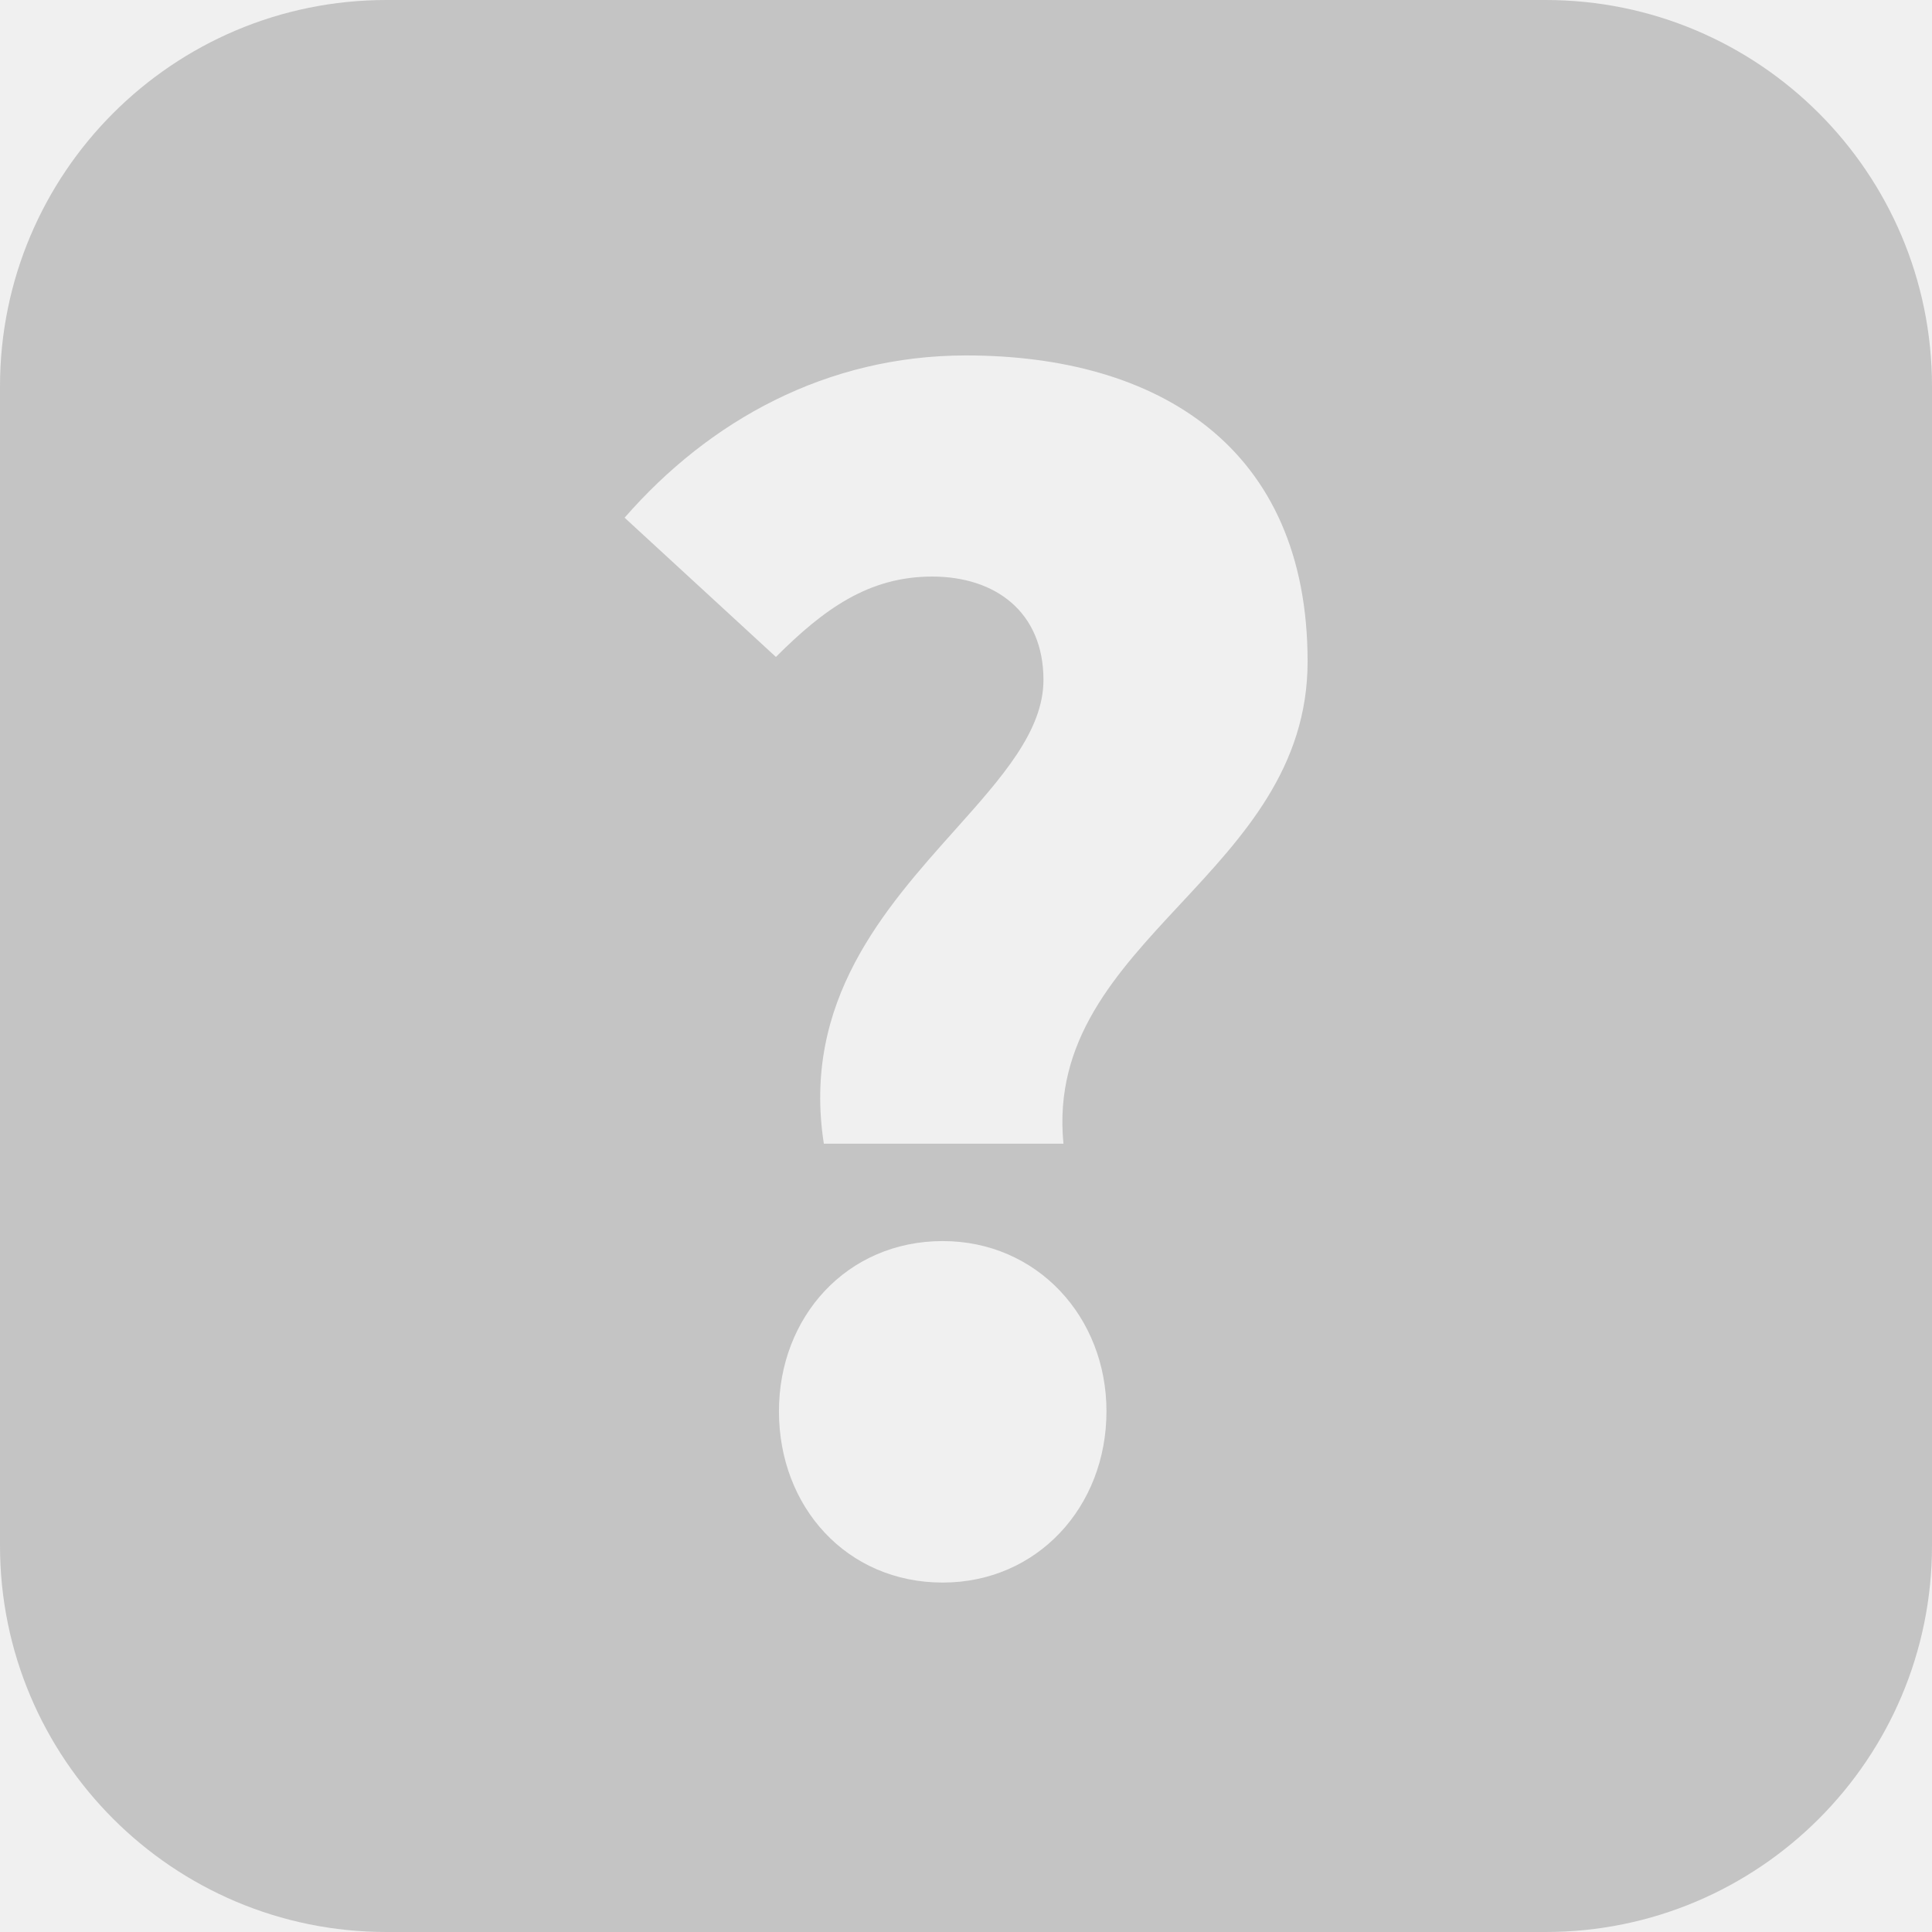
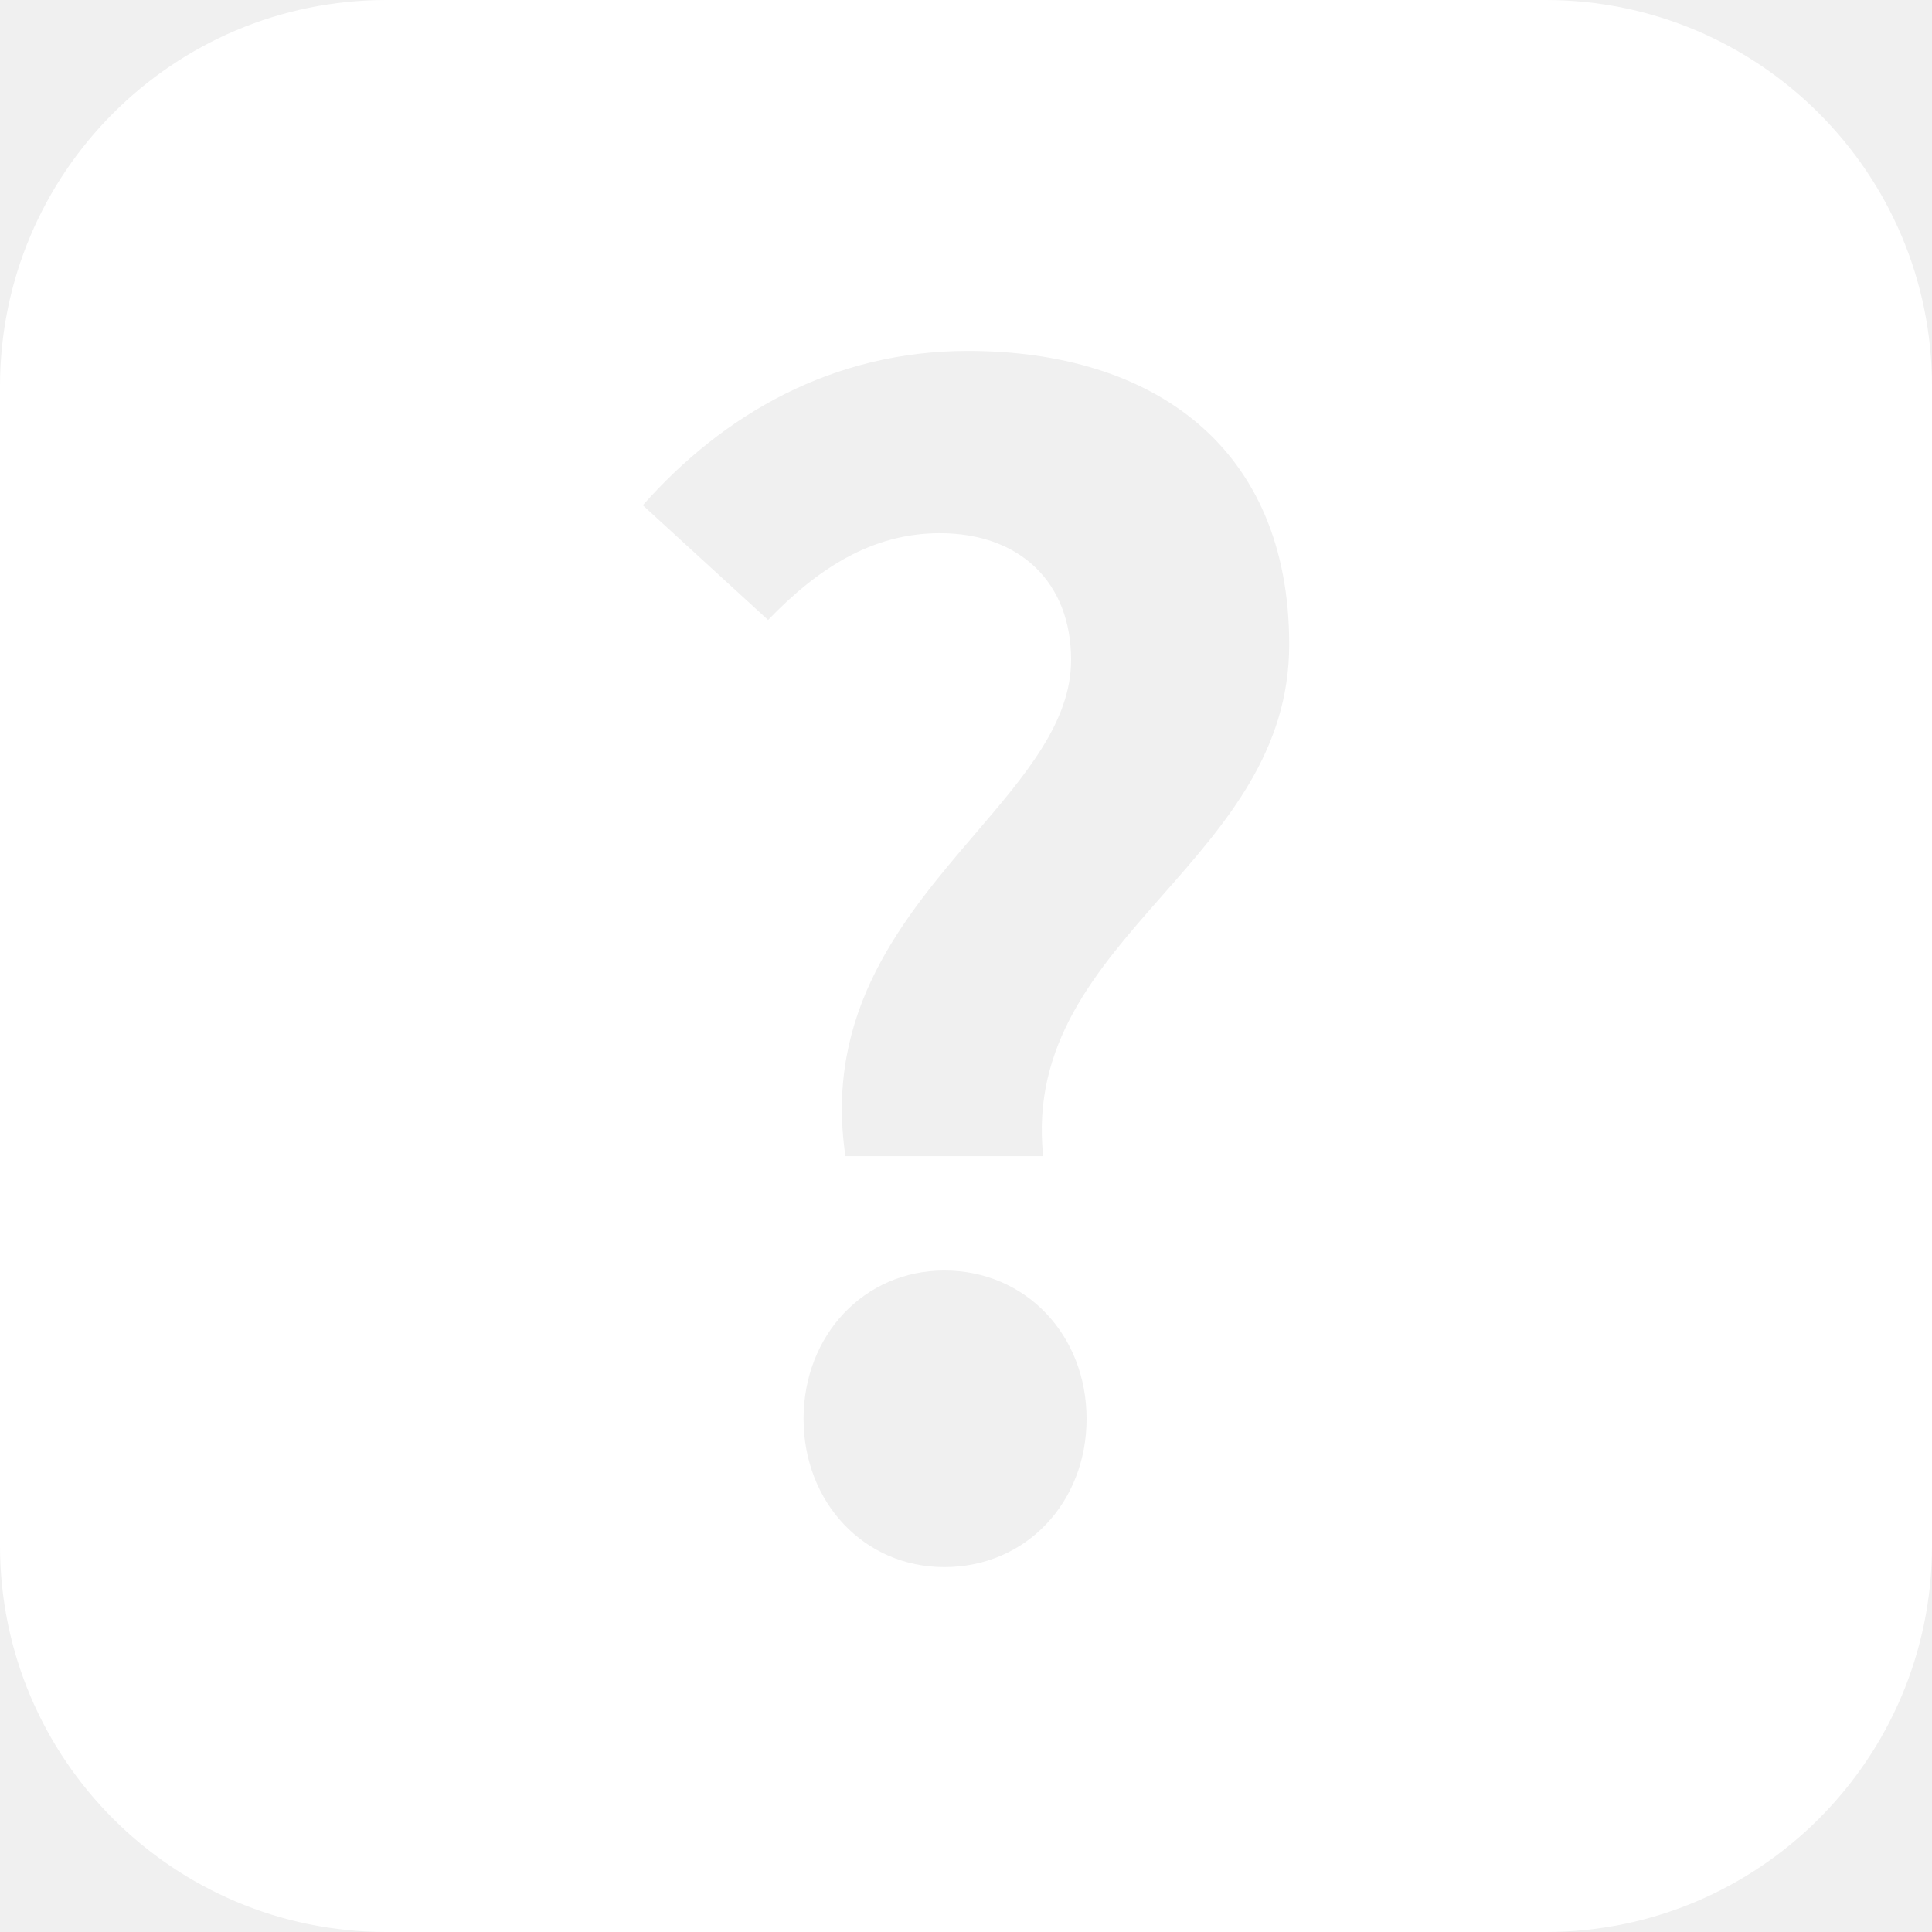
<svg xmlns="http://www.w3.org/2000/svg" width="250" height="250" viewBox="0 0 250 250" fill="none">
-   <path d="M200 0L50 3.8147e-06C22.386 3.8147e-06 0 22.386 0 50L0 200C0 227.614 22.386 250 50 250L200 250C227.614 250 250 227.614 250 200L250 50C250 22.386 227.614 0 200 0ZM137.611 147.996L106.605 147.996C103.746 129.586 114.45 117.608 123.53 107.449C129.645 100.607 135.023 94.589 135.023 87.986C135.023 79.197 128.822 74.607 120.619 74.607C112.416 74.607 106.605 78.807 100.404 85.008L80.824 66.99C91.81 54.393 106.996 45.994 125.013 45.994C149.818 45.994 169.203 57.811 169.203 85.594C169.203 99.313 160.868 108.258 152.742 116.98C144.412 125.92 136.301 134.625 137.611 147.996ZM143.177 182.615C143.177 195.018 134.193 204.783 121.986 204.783C109.584 204.783 100.795 195.018 100.795 182.615C100.795 170.408 109.584 160.594 121.986 160.594C134.193 160.594 143.177 170.408 143.177 182.615Z" fill="#C4C4C4" fill-opacity="1" />
+   <path d="M200 0L50 3.8147e-06C22.386 3.8147e-06 0 22.386 0 50L0 200C0 227.614 22.386 250 50 250L200 250C227.614 250 250 227.614 250 200L250 50C250 22.386 227.614 0 200 0ZM134.986 149.609L109.4 149.609C106.606 130.789 117.034 118.596 126.194 107.887C132.719 100.259 138.6 93.383 138.6 85.4C138.6 75.391 132.008 68.994 121.607 68.994C112.818 68.994 105.787 73.584 99.391 80.225L83.18 65.381C93.58 53.613 107.789 45.41 125.221 45.41C149.195 45.41 166.822 57.812 166.822 83.398C166.822 97.23 158.575 106.596 150.452 115.822C141.886 125.551 133.457 135.123 134.986 149.609ZM140.602 183.594C140.602 194.385 132.789 202.783 122.193 202.783C111.793 202.783 103.98 194.385 103.98 183.594C103.98 172.803 111.793 164.404 122.193 164.404C132.789 164.404 140.602 172.803 140.602 183.594Z" fill-rule="evenodd" clip-rule="evenodd" fill="#FFFFFF" fill-opacity="1" />
  <defs />
</svg>
